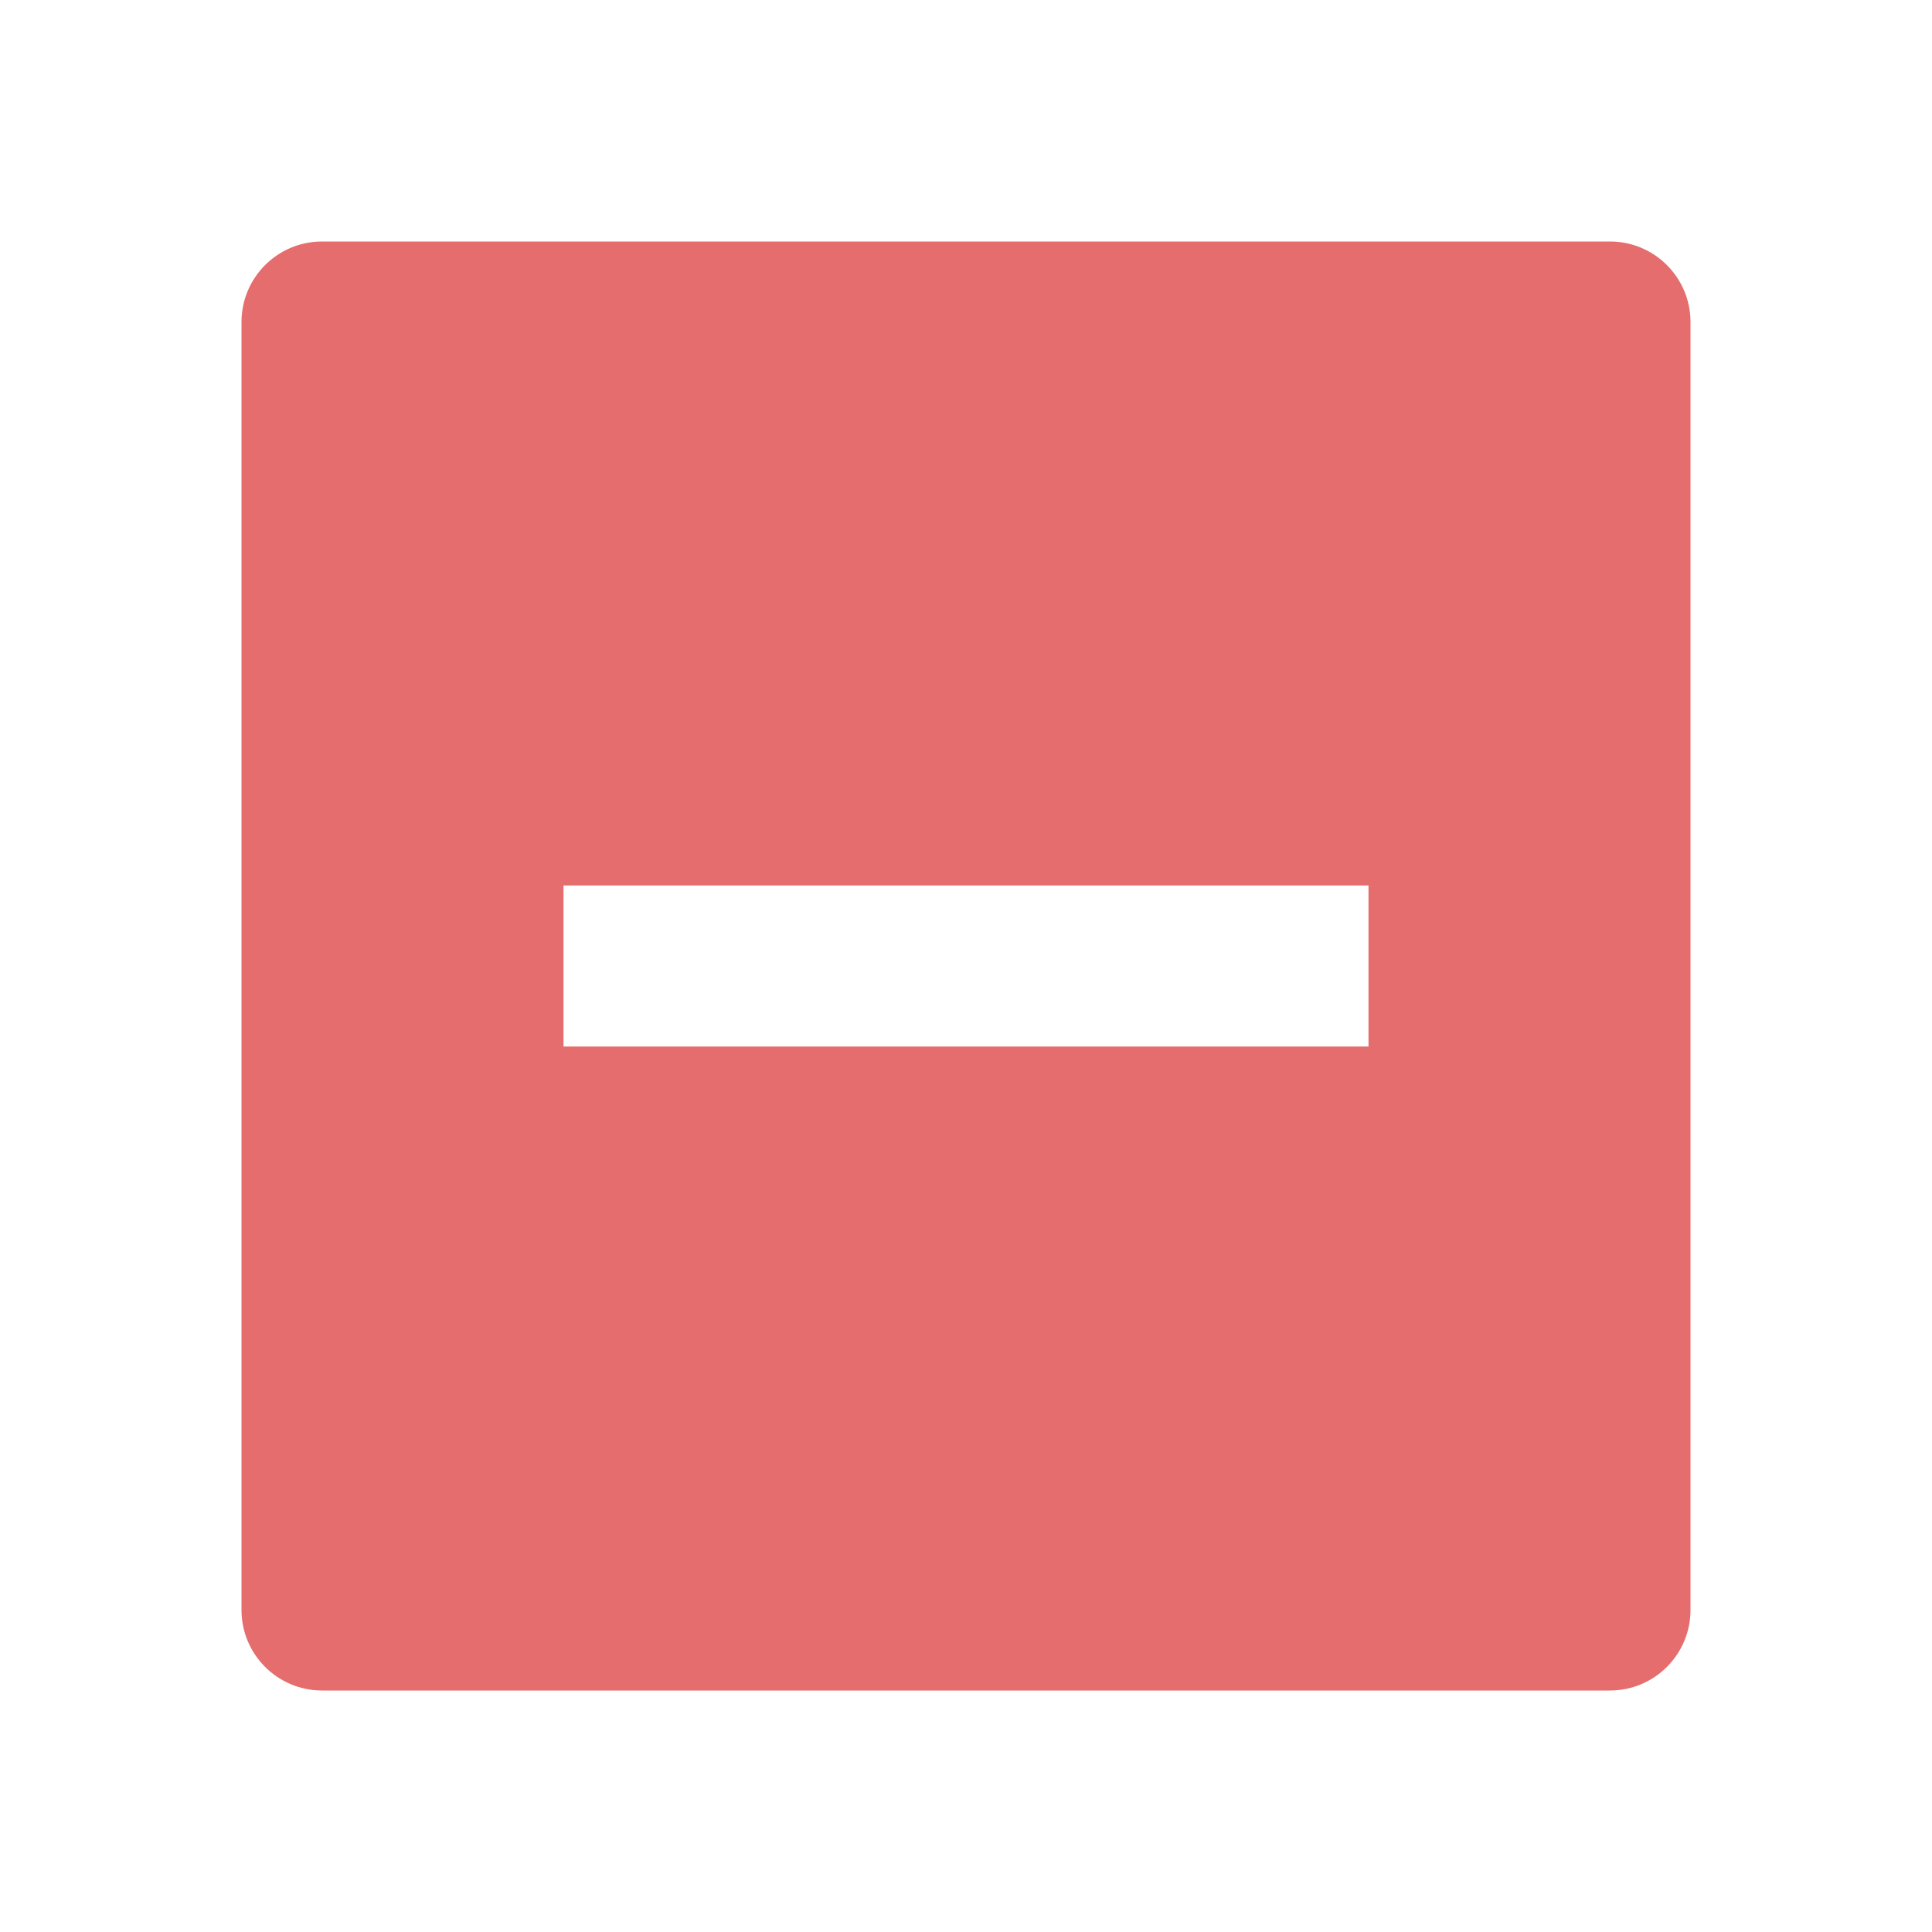
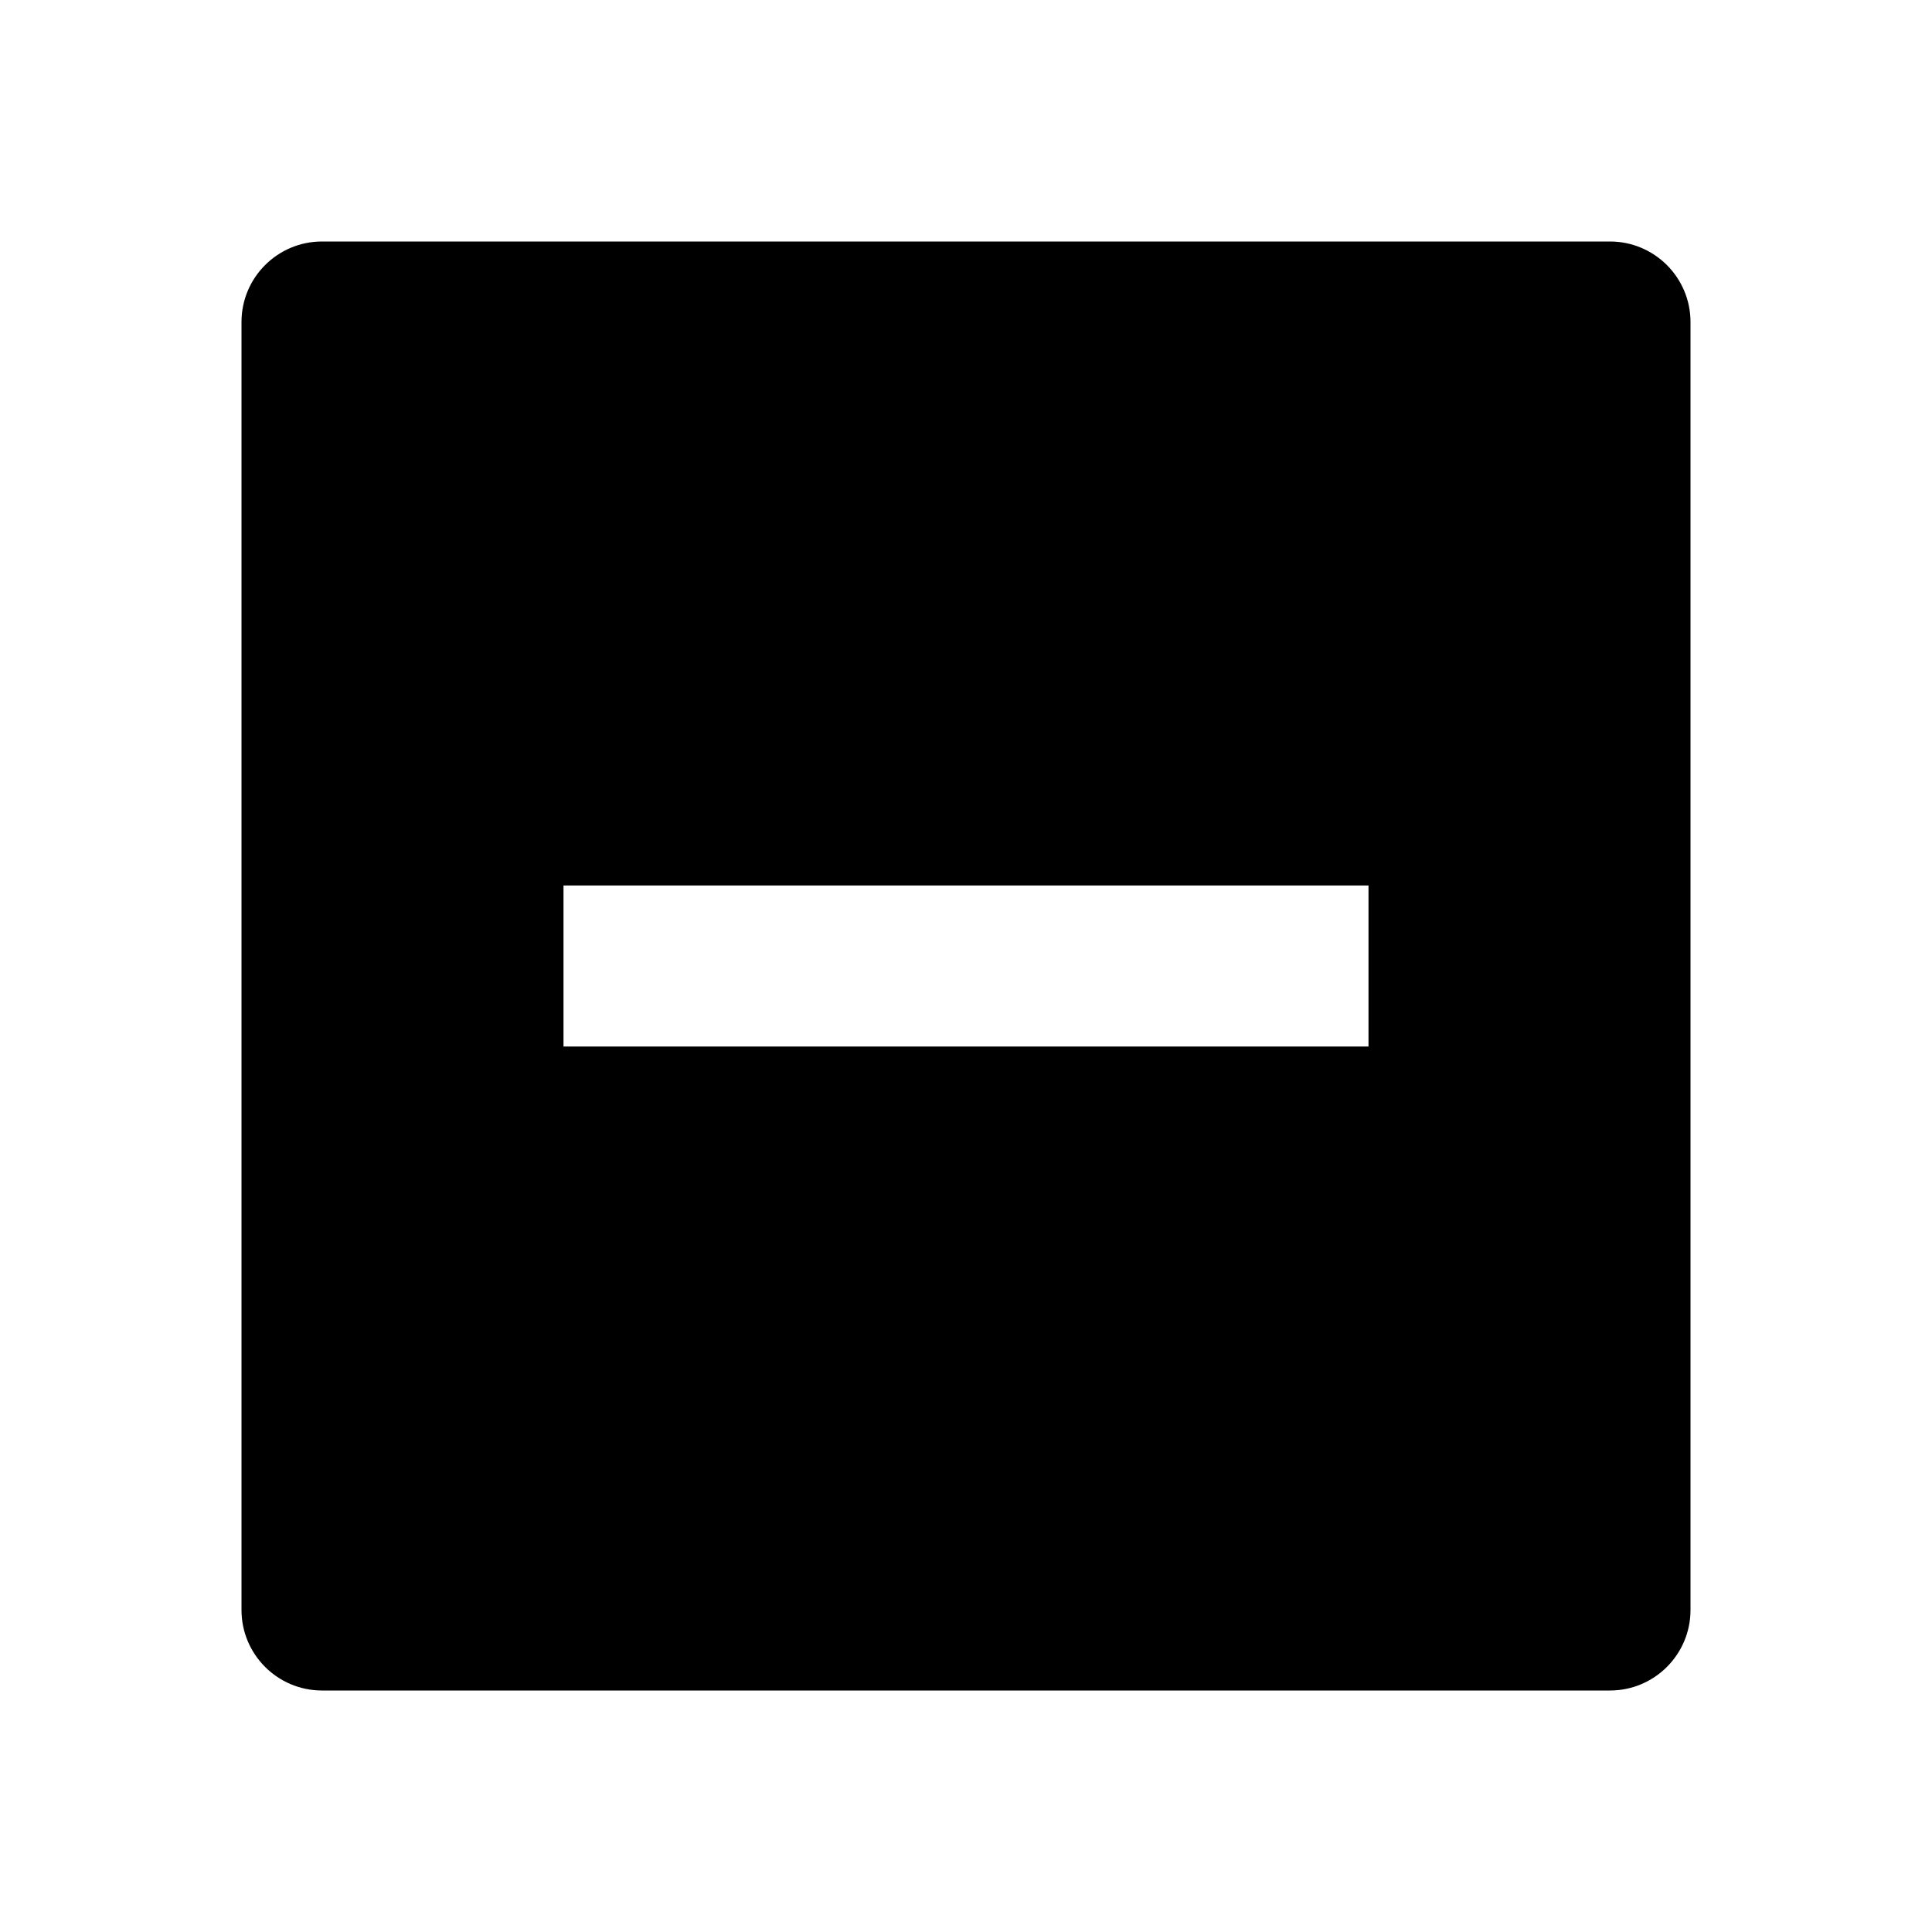
- <svg xmlns="http://www.w3.org/2000/svg" viewBox="0 0 24 24" fill="#E56D6D">
+ <svg xmlns="http://www.w3.org/2000/svg" viewBox="0 0 24 24" fill="black">
  <path d="M4 3H20C20.552 3 21 3.448 21 4V20C21 20.552 20.552 21 20 21H4C3.448 21 3 20.552 3 20V4C3 3.448 3.448 3 4 3ZM7 11V13H17V11H7Z" />
</svg>
